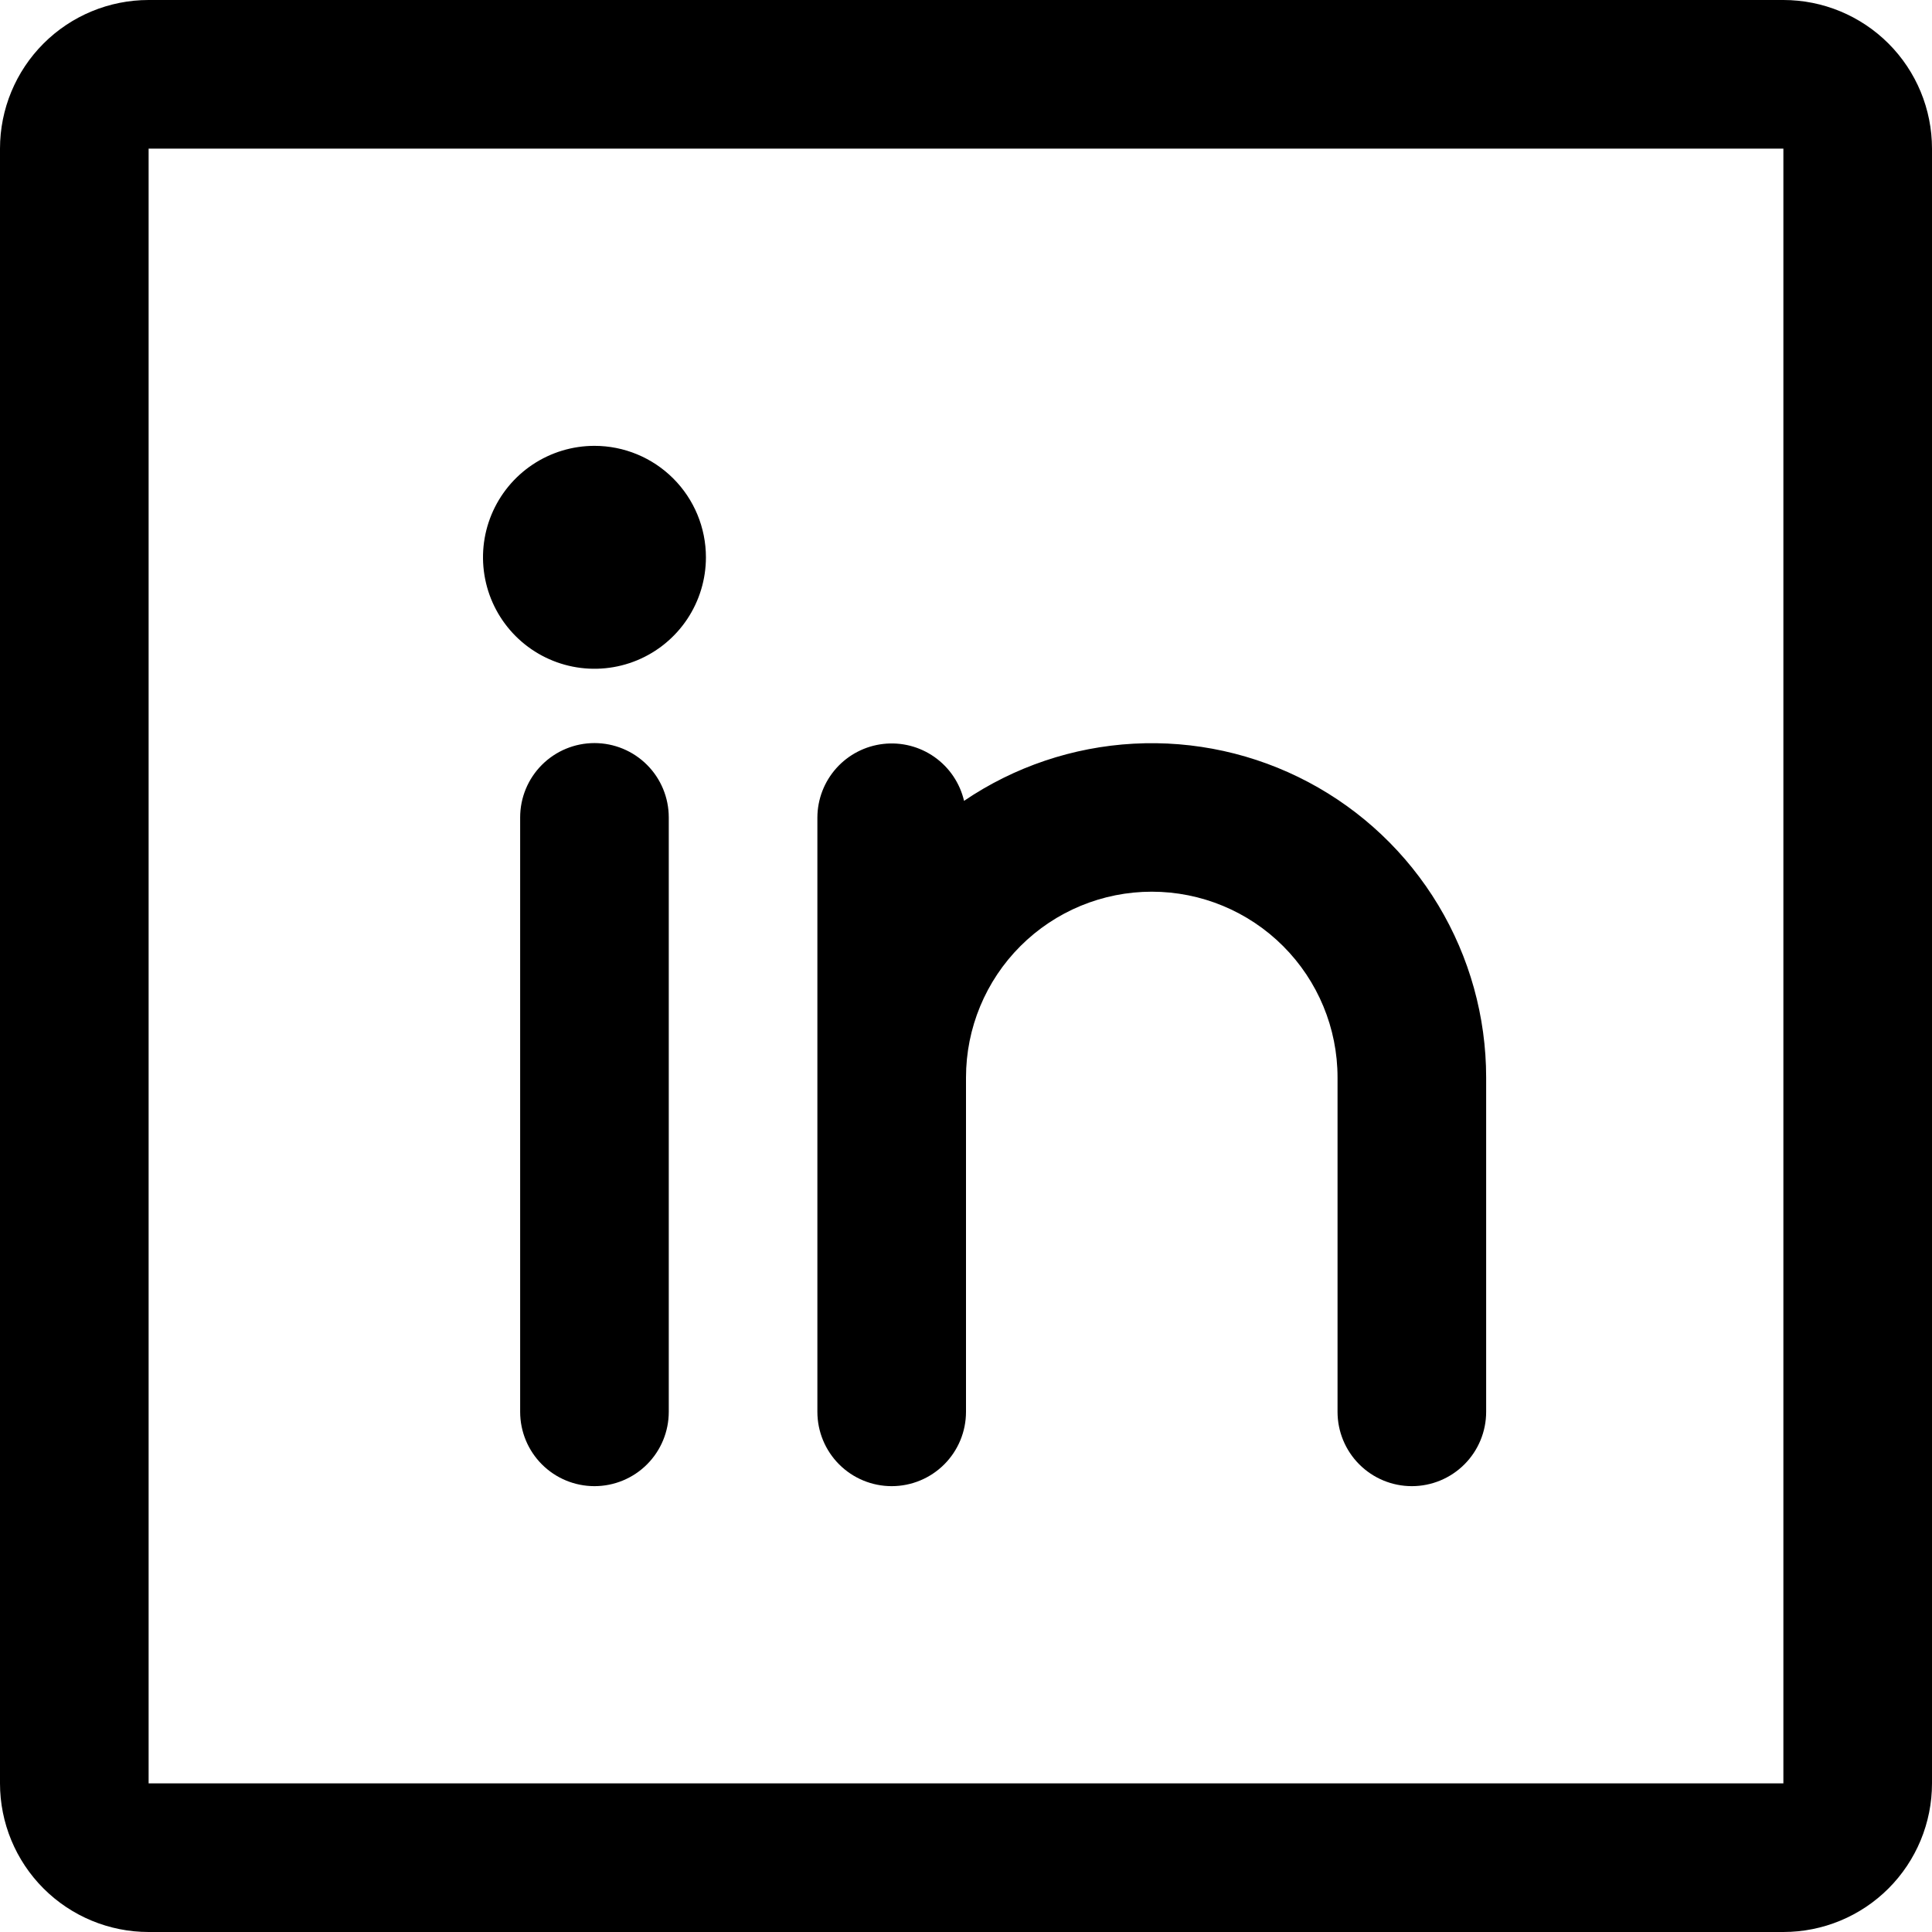
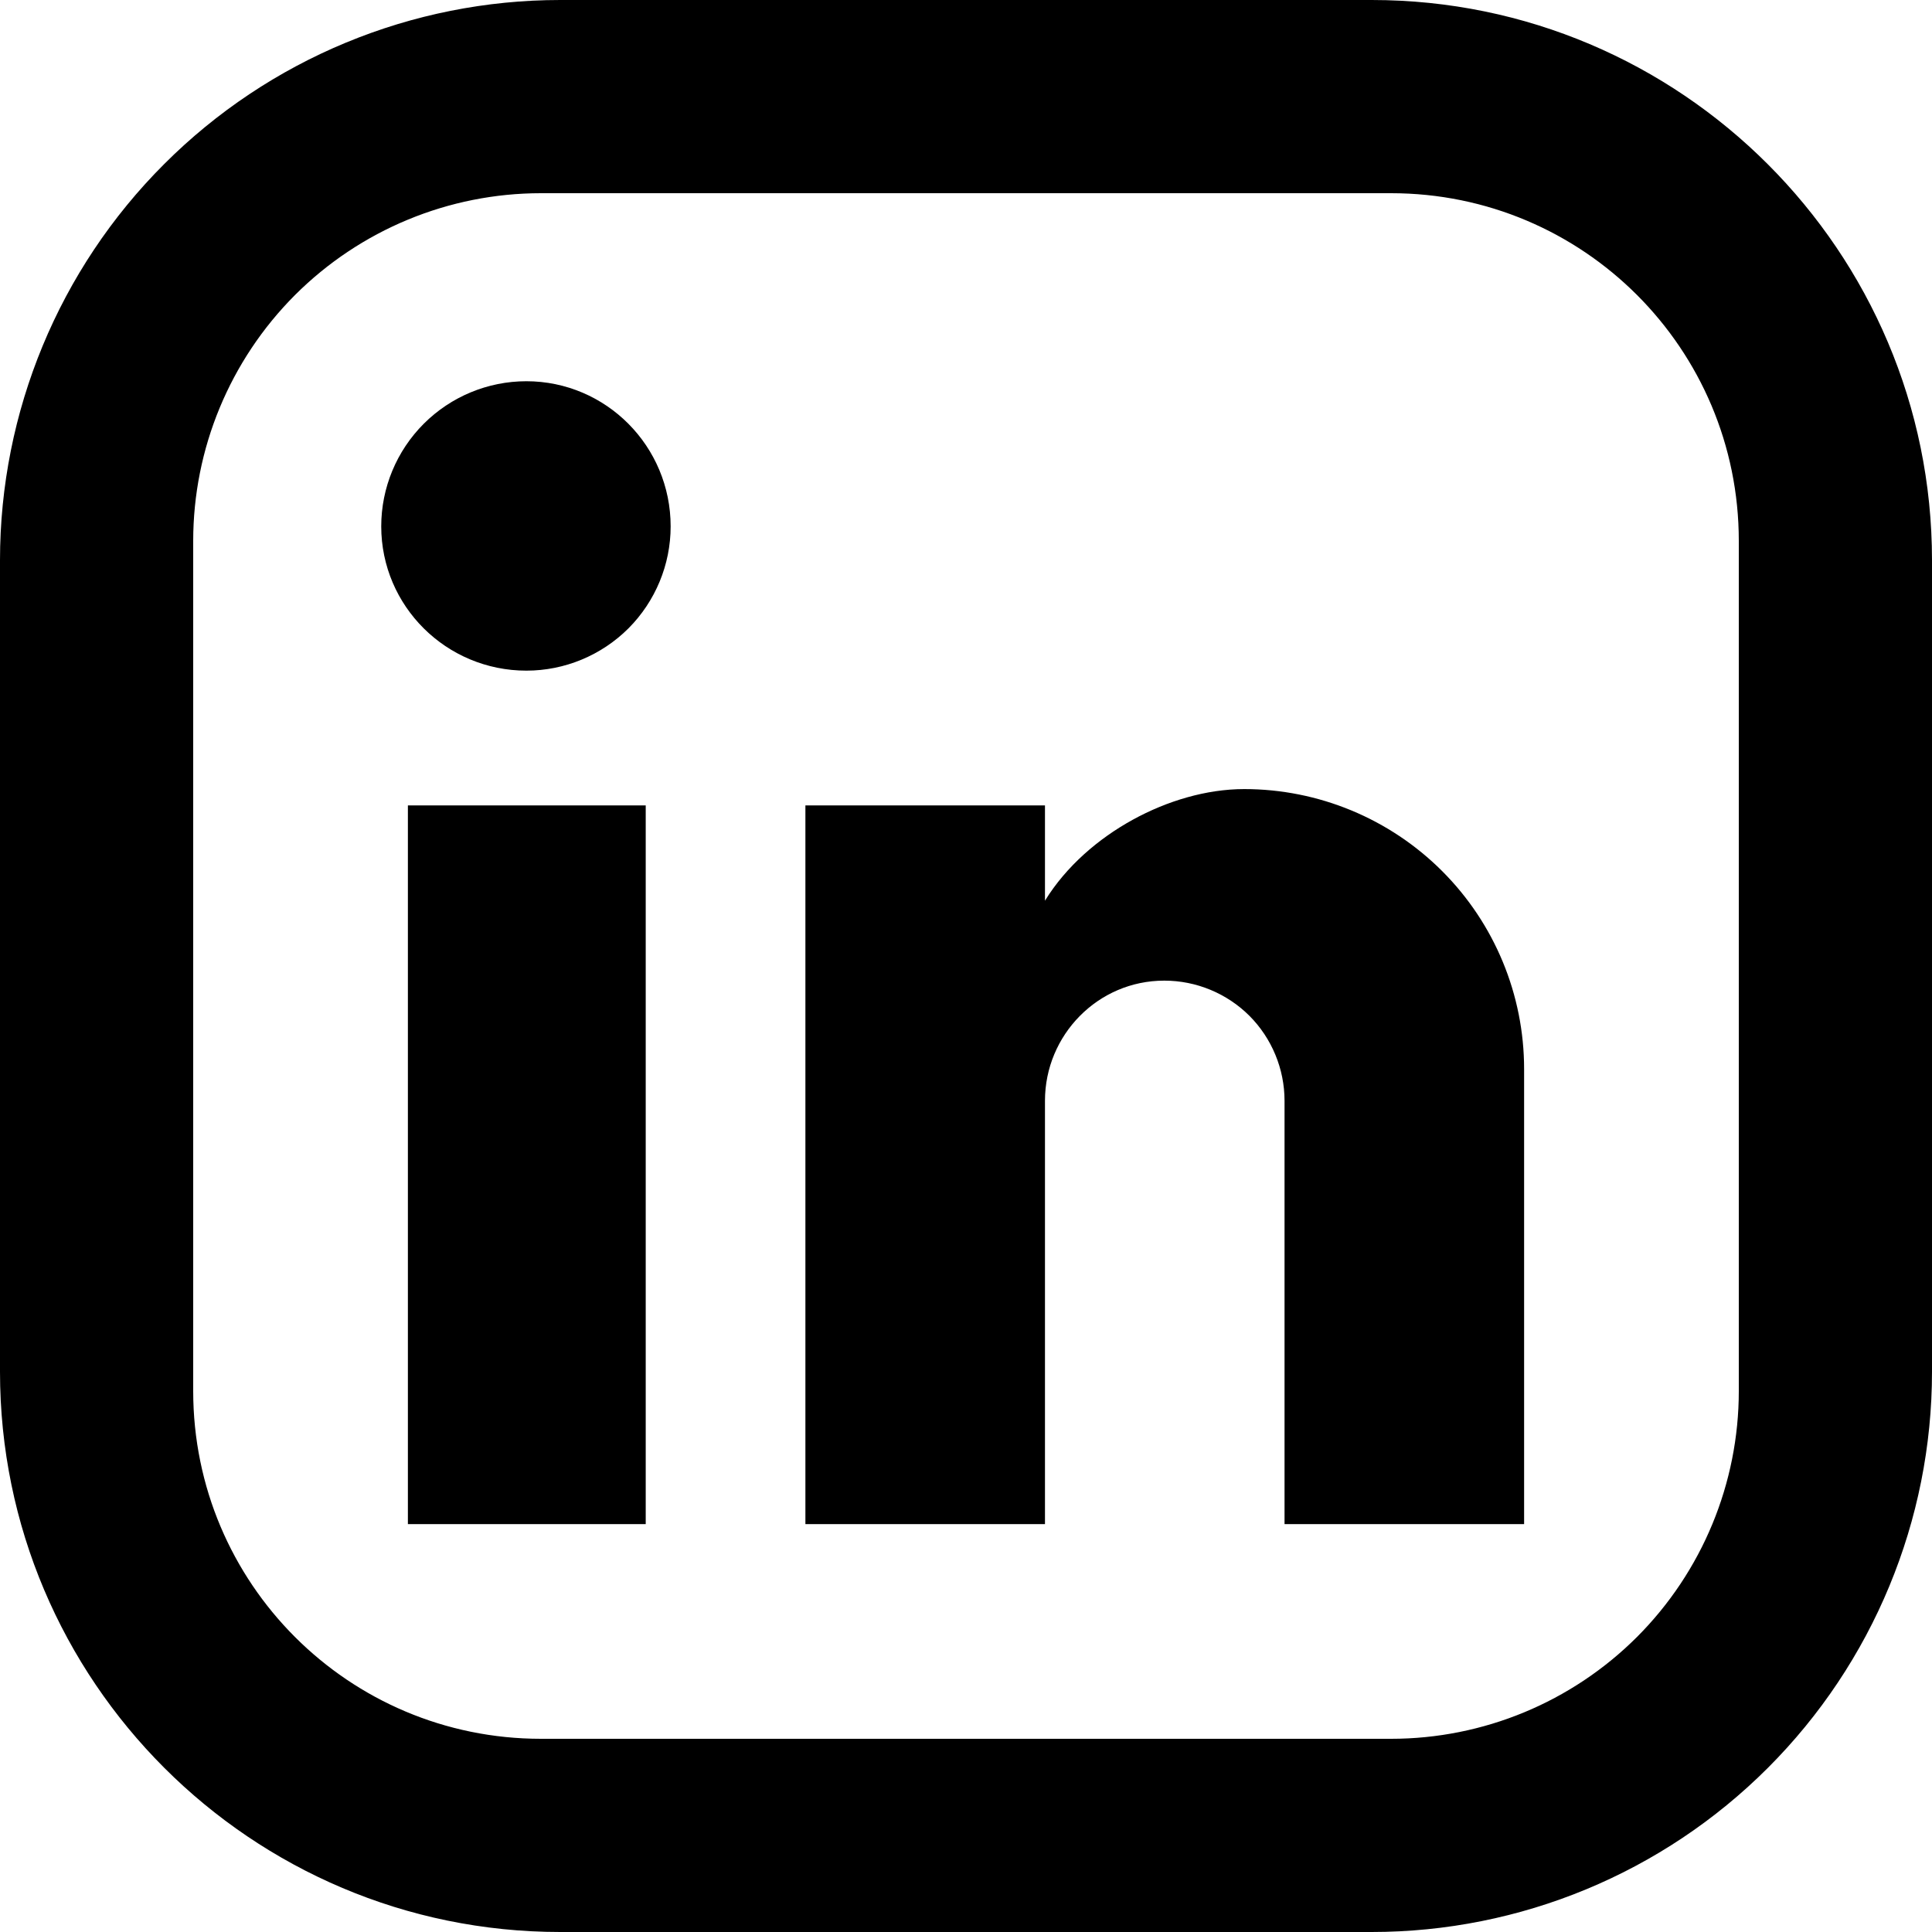
- <svg xmlns="http://www.w3.org/2000/svg" width="208" height="208" viewBox="0 0 208 208" fill="none">
-   <path d="M192 0H16C11.757 0 7.687 1.686 4.686 4.686C1.686 7.687 0 11.757 0 16V192C0 196.243 1.686 200.313 4.686 203.314C7.687 206.314 11.757 208 16 208H192C196.243 208 200.313 206.314 203.314 203.314C206.314 200.313 208 196.243 208 192V16C208 11.757 206.314 7.687 203.314 4.686C200.313 1.686 196.243 0 192 0ZM192 192H16V16H192V192ZM72 88V152C72 154.122 71.157 156.157 69.657 157.657C68.157 159.157 66.122 160 64 160C61.878 160 59.843 159.157 58.343 157.657C56.843 156.157 56 154.122 56 152V88C56 85.878 56.843 83.843 58.343 82.343C59.843 80.843 61.878 80 64 80C66.122 80 68.157 80.843 69.657 82.343C71.157 83.843 72 85.878 72 88ZM160 116V152C160 154.122 159.157 156.157 157.657 157.657C156.157 159.157 154.122 160 152 160C149.878 160 147.843 159.157 146.343 157.657C144.843 156.157 144 154.122 144 152V116C144 110.696 141.893 105.609 138.142 101.858C134.391 98.107 129.304 96 124 96C118.696 96 113.609 98.107 109.858 101.858C106.107 105.609 104 110.696 104 116V152C104 154.122 103.157 156.157 101.657 157.657C100.157 159.157 98.122 160 96 160C93.878 160 91.843 159.157 90.343 157.657C88.843 156.157 88 154.122 88 152V88C88.01 86.04 88.739 84.153 90.048 82.695C91.358 81.237 93.156 80.31 95.104 80.091C97.051 79.871 99.011 80.374 100.612 81.504C102.213 82.634 103.344 84.312 103.79 86.22C109.202 82.549 115.512 80.421 122.041 80.065C128.571 79.709 135.075 81.139 140.854 84.201C146.632 87.262 151.468 91.84 154.841 97.442C158.214 103.045 159.998 109.46 160 116ZM76 60C76 62.373 75.296 64.693 73.978 66.667C72.659 68.64 70.785 70.178 68.592 71.087C66.4 71.995 63.987 72.232 61.659 71.769C59.331 71.306 57.193 70.163 55.515 68.485C53.837 66.807 52.694 64.669 52.231 62.341C51.768 60.013 52.005 57.6 52.913 55.408C53.822 53.215 55.36 51.341 57.333 50.022C59.307 48.704 61.627 48 64 48C67.183 48 70.235 49.264 72.485 51.515C74.736 53.765 76 56.817 76 60Z" fill="black" />
+ <svg xmlns="http://www.w3.org/2000/svg" width="20" height="20" viewBox="0 0 20 20" fill="none">
+   <path d="M5.8 0H14.2C17.4 0 20 2.6 20 5.8V14.2C20 15.738 19.389 17.213 18.301 18.301C17.213 19.389 15.738 20 14.2 20H5.8C2.6 20 0 17.4 0 14.2V5.8C0 4.262 0.611 2.786 1.699 1.699C2.786 0.611 4.262 0 5.8 0ZM5.6 2C4.645 2 3.73 2.379 3.054 3.054C2.379 3.73 2 4.645 2 5.6V14.4C2 16.39 3.61 18 5.6 18H14.4C15.355 18 16.27 17.621 16.946 16.946C17.621 16.27 18 15.355 18 14.4V5.6C18 3.61 16.39 2 14.4 2H5.6Z" fill="black" />
+   <path d="M8.782 8.782H10.373V9.324V10.895L11.196 9.557C11.54 8.999 12.274 8.613 12.88 8.613C13.531 8.613 14.155 8.872 14.615 9.332C15.075 9.792 15.333 10.416 15.333 11.067V15.333H13.742V11.396C13.742 10.948 13.564 10.518 13.248 10.201C12.931 9.885 12.501 9.707 12.053 9.707C11.119 9.707 10.373 10.47 10.373 11.396V15.333H8.782V8.782ZM6.191 6.191C5.994 6.387 5.727 6.498 5.449 6.498C4.864 6.498 4.391 6.027 4.391 5.449C4.391 5.168 4.503 4.899 4.701 4.701C4.899 4.503 5.168 4.391 5.449 4.391C6.027 4.391 6.498 4.864 6.498 5.449C6.498 5.727 6.387 5.994 6.191 6.191ZM4.667 8.782H6.24V15.333H4.667V8.782Z" fill="black" stroke="black" stroke-width="0.889" />
</svg>
